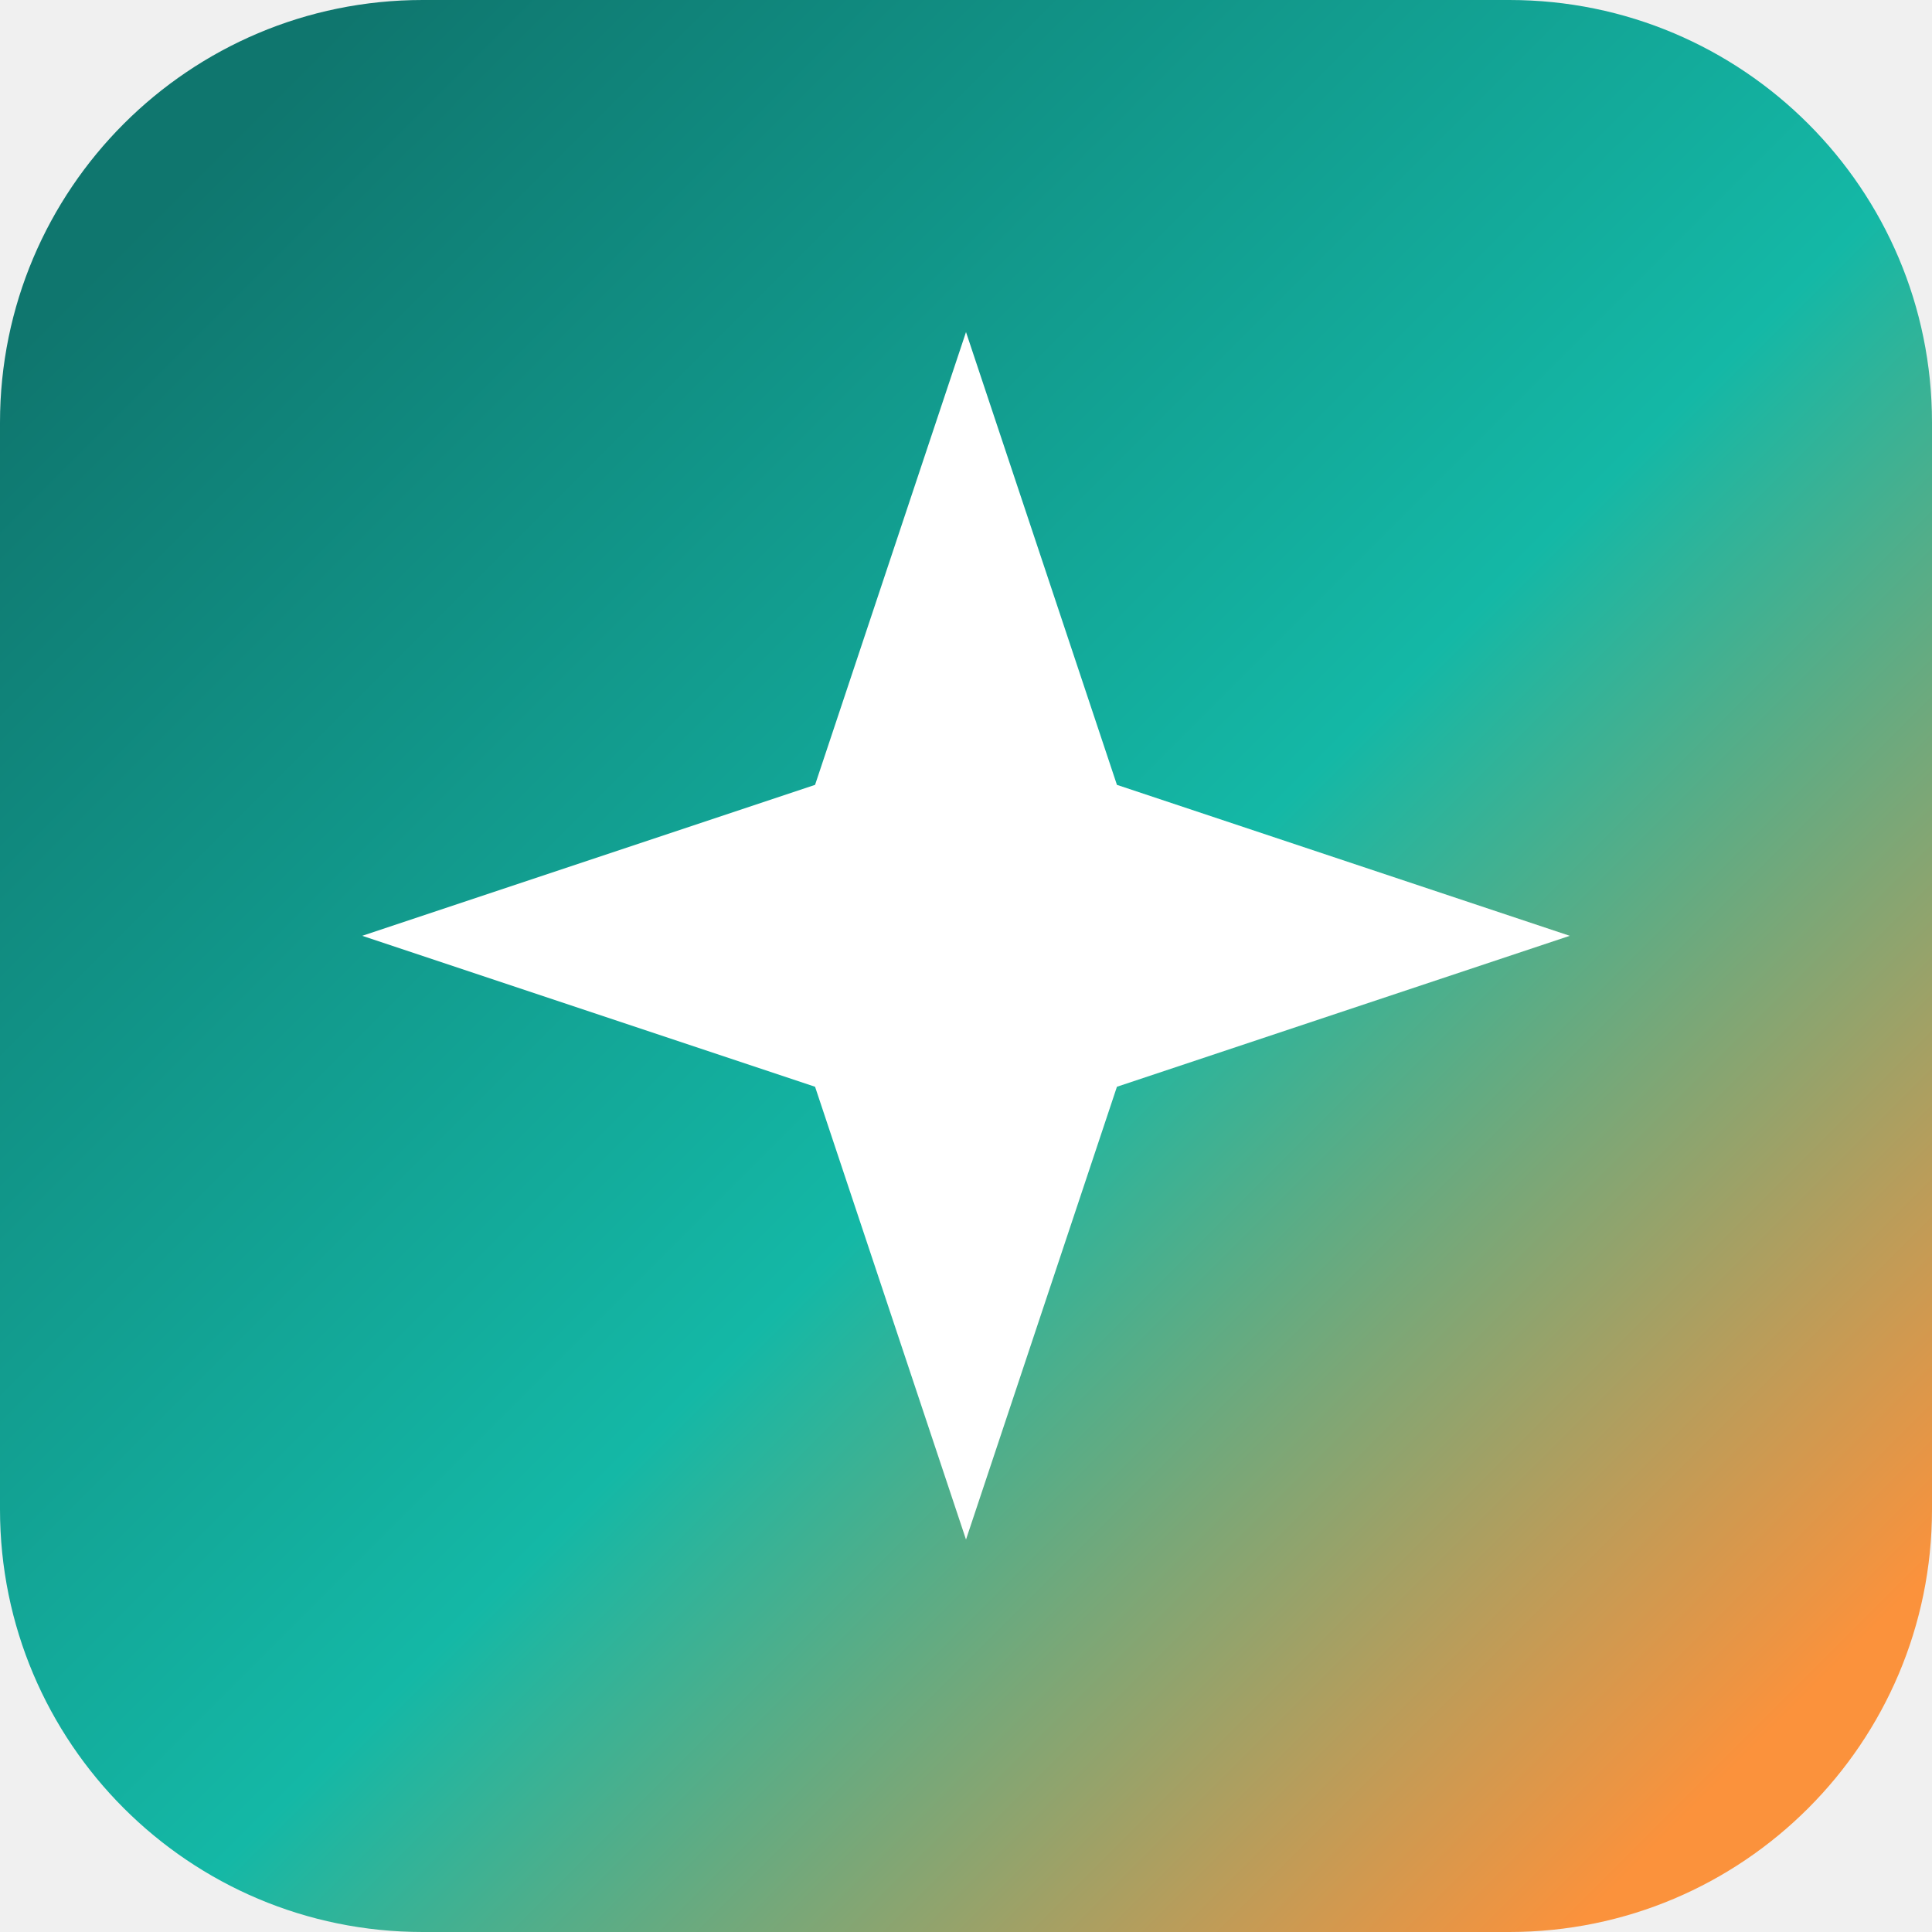
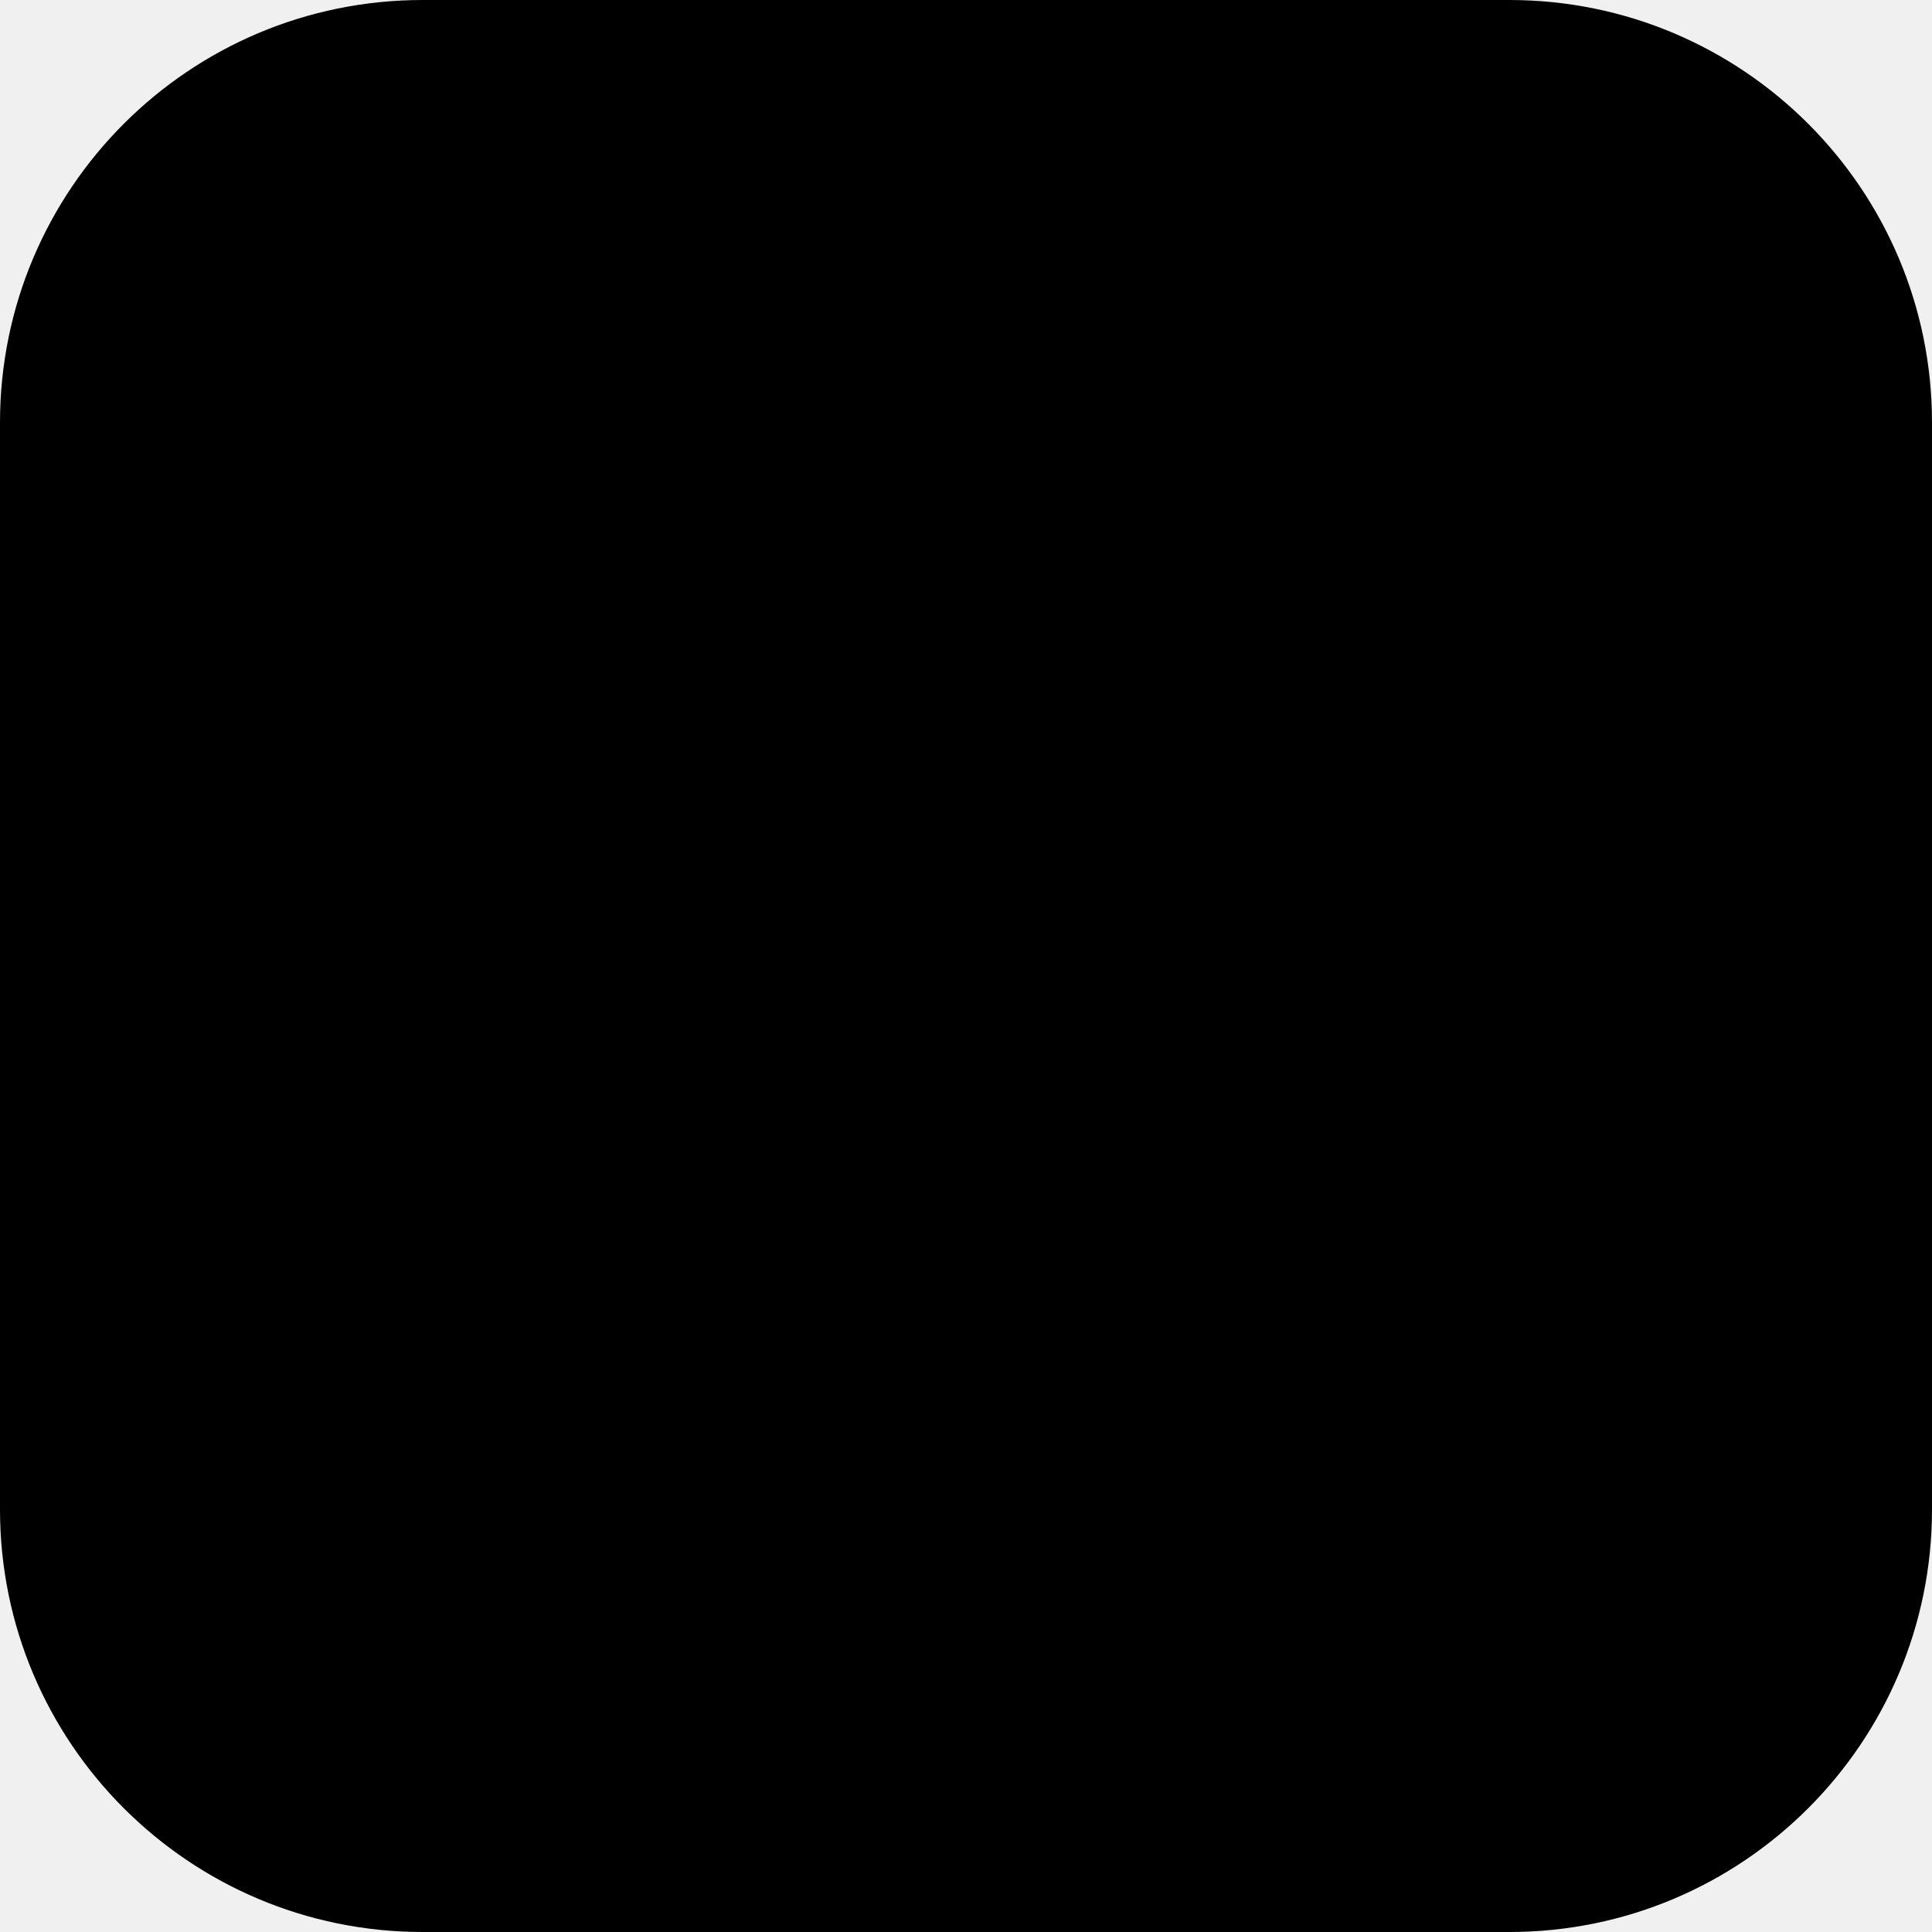
<svg xmlns="http://www.w3.org/2000/svg" viewBox="0 0 64 64">
  <defs>
-     <linearGradient id="g" x1="6" y1="6" x2="58" y2="58" gradientUnits="userSpaceOnUse">
-       <stop offset="0%" stop-color="#0F766E" />
-       <stop offset="55%" stop-color="#14B8A6" />
-       <stop offset="100%" stop-color="#FB923C" />
+     <linearGradient id="g" x1="32" y1="0" x2="32" y2="64" gradientUnits="userSpaceOnUse">
+       <stop offset="0%" stop-color="oklch(0.69 0.15 36)" />
+       <stop offset="100%" stop-color="oklch(0.61 0.16 30)" />
    </linearGradient>
  </defs>
  <rect width="64" height="64" rx="14" fill="url(#g)" />
-   <path d="M32 11 L37 26 L52 31 L37 36 L32 51 L27 36 L12 31 L27 26 Z" fill="#FFFFFF" />
+   <path d="M20 48 V30 a12 12 0 0 1 24 0 V48 Z" fill="oklch(0.99 0.01 45)" />
+   <path d="M27 48 V31 a5 5 0 0 1 10 0 V48 Z" fill="oklch(0.64 0.15 32)" />
+   <circle cx="32" cy="38" r="3.1" fill="oklch(0.77 0.11 72)" />
</svg>
